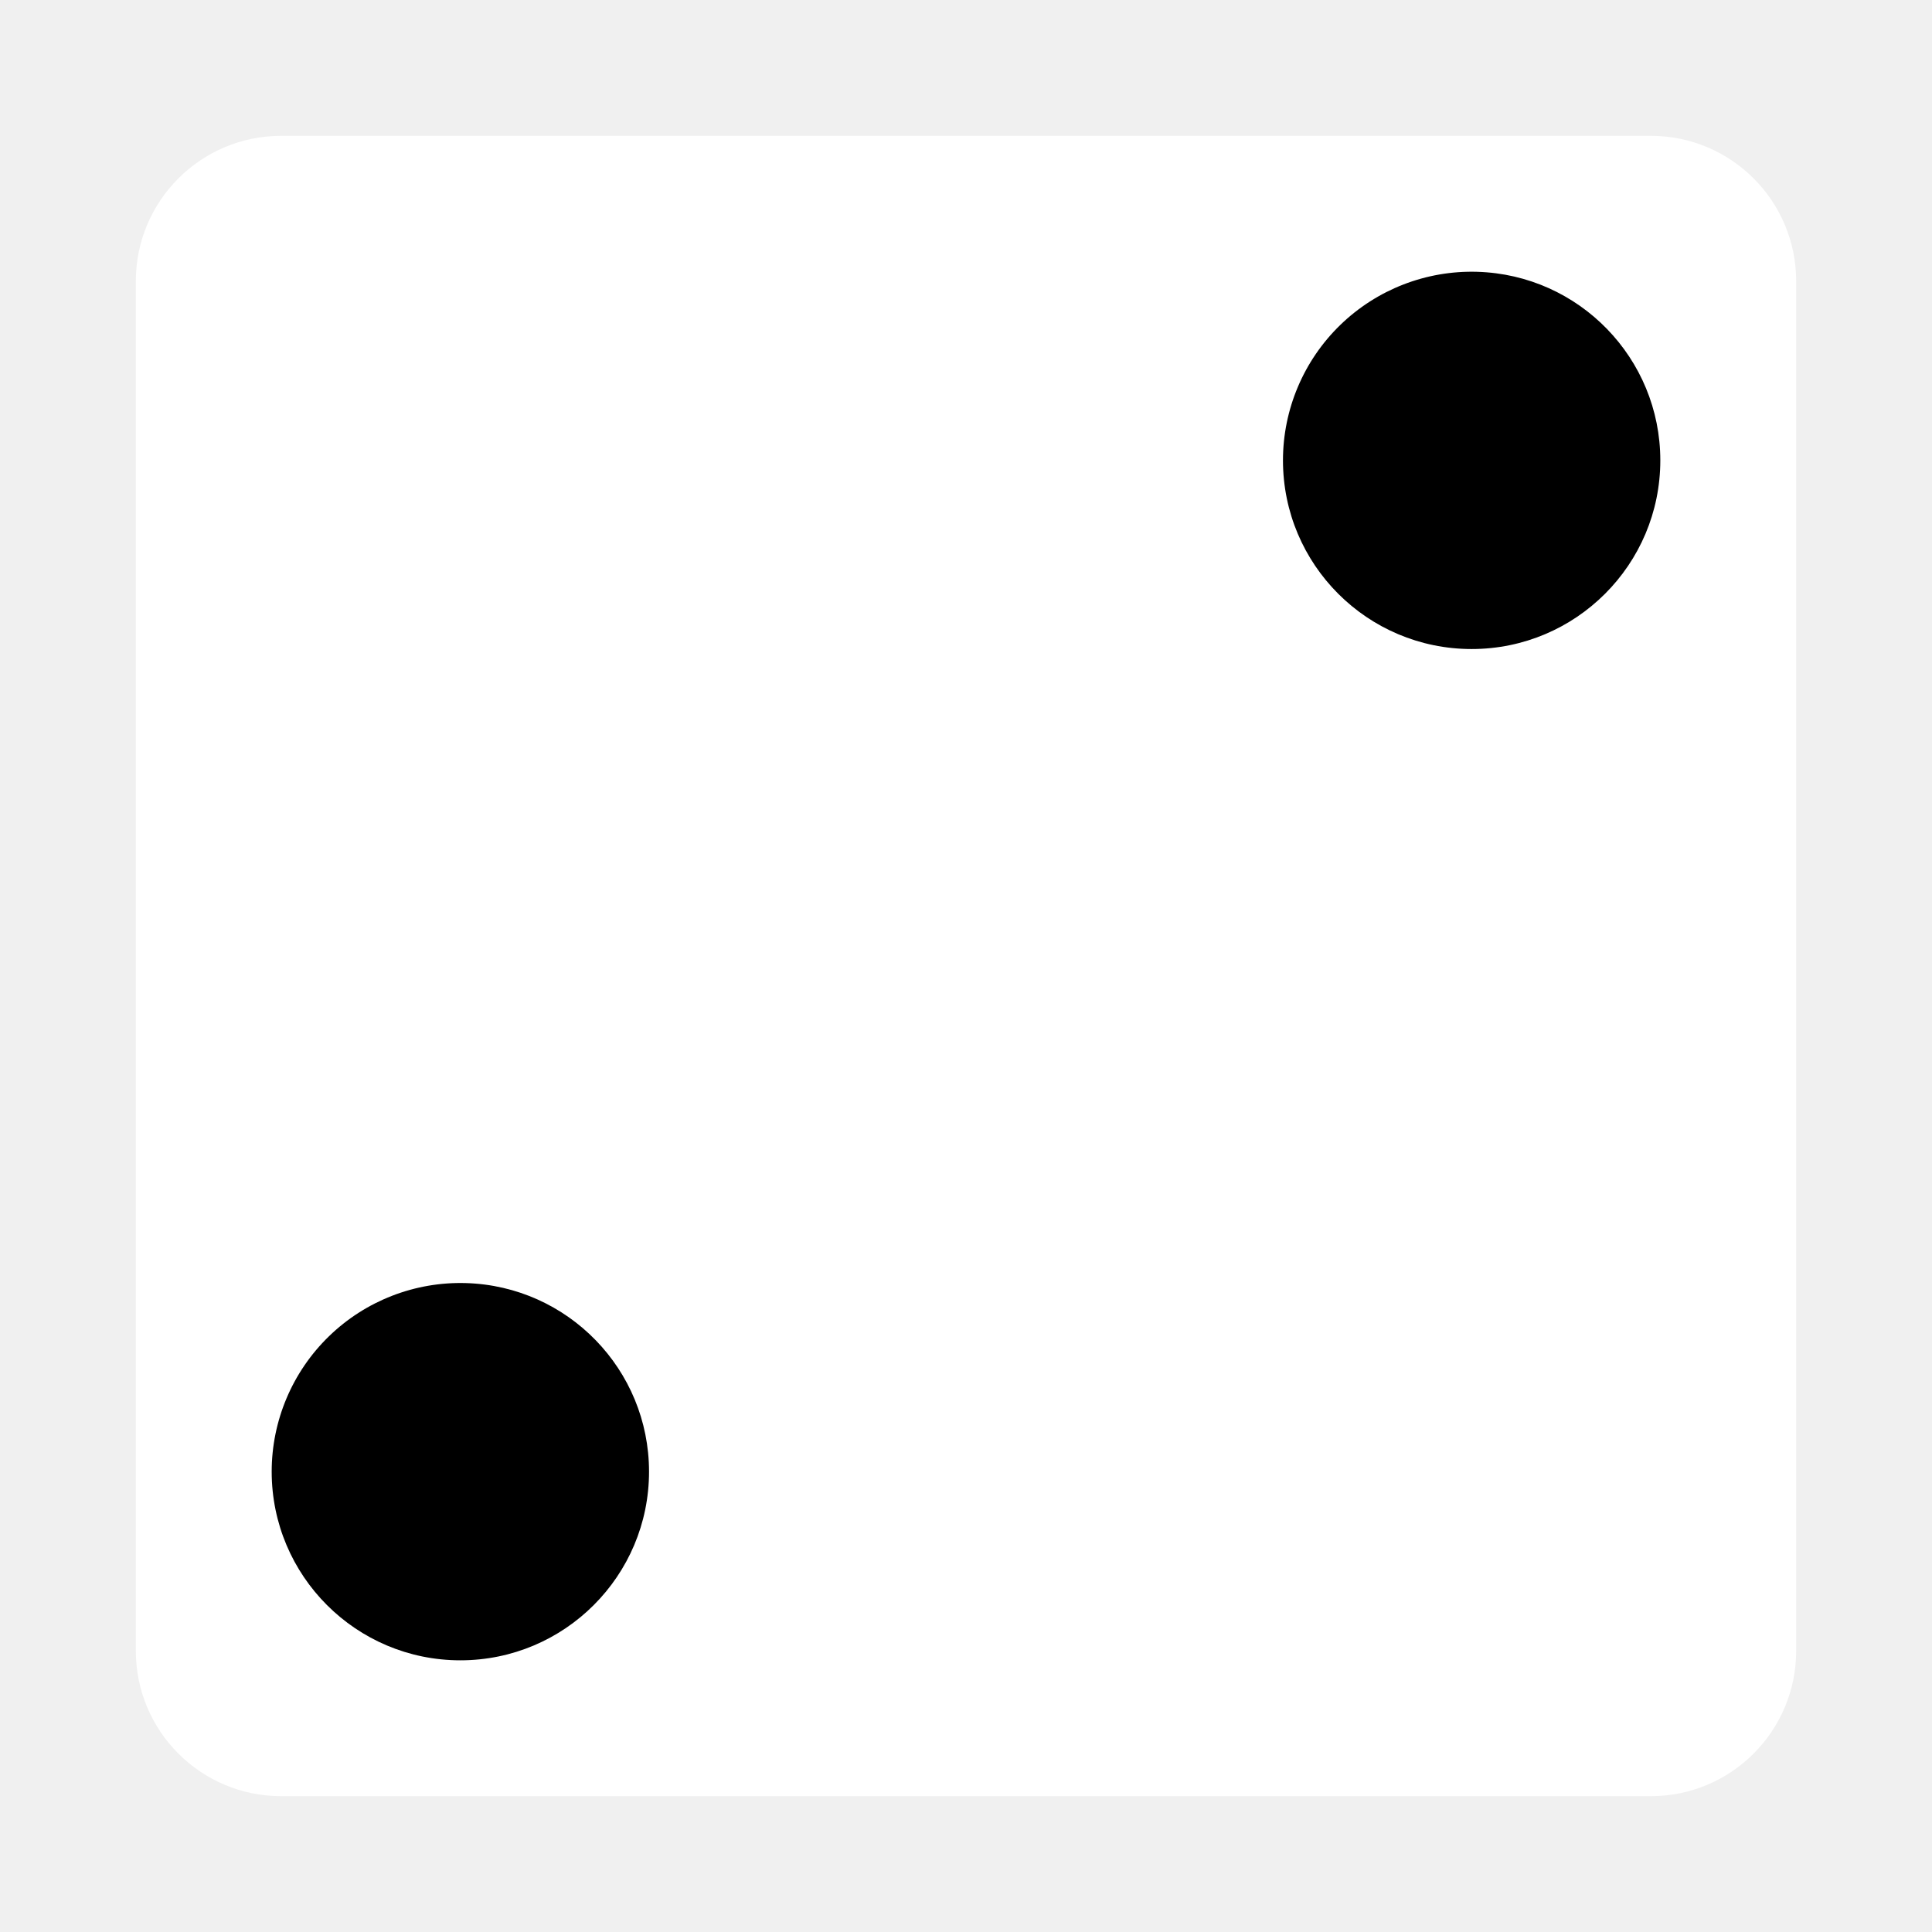
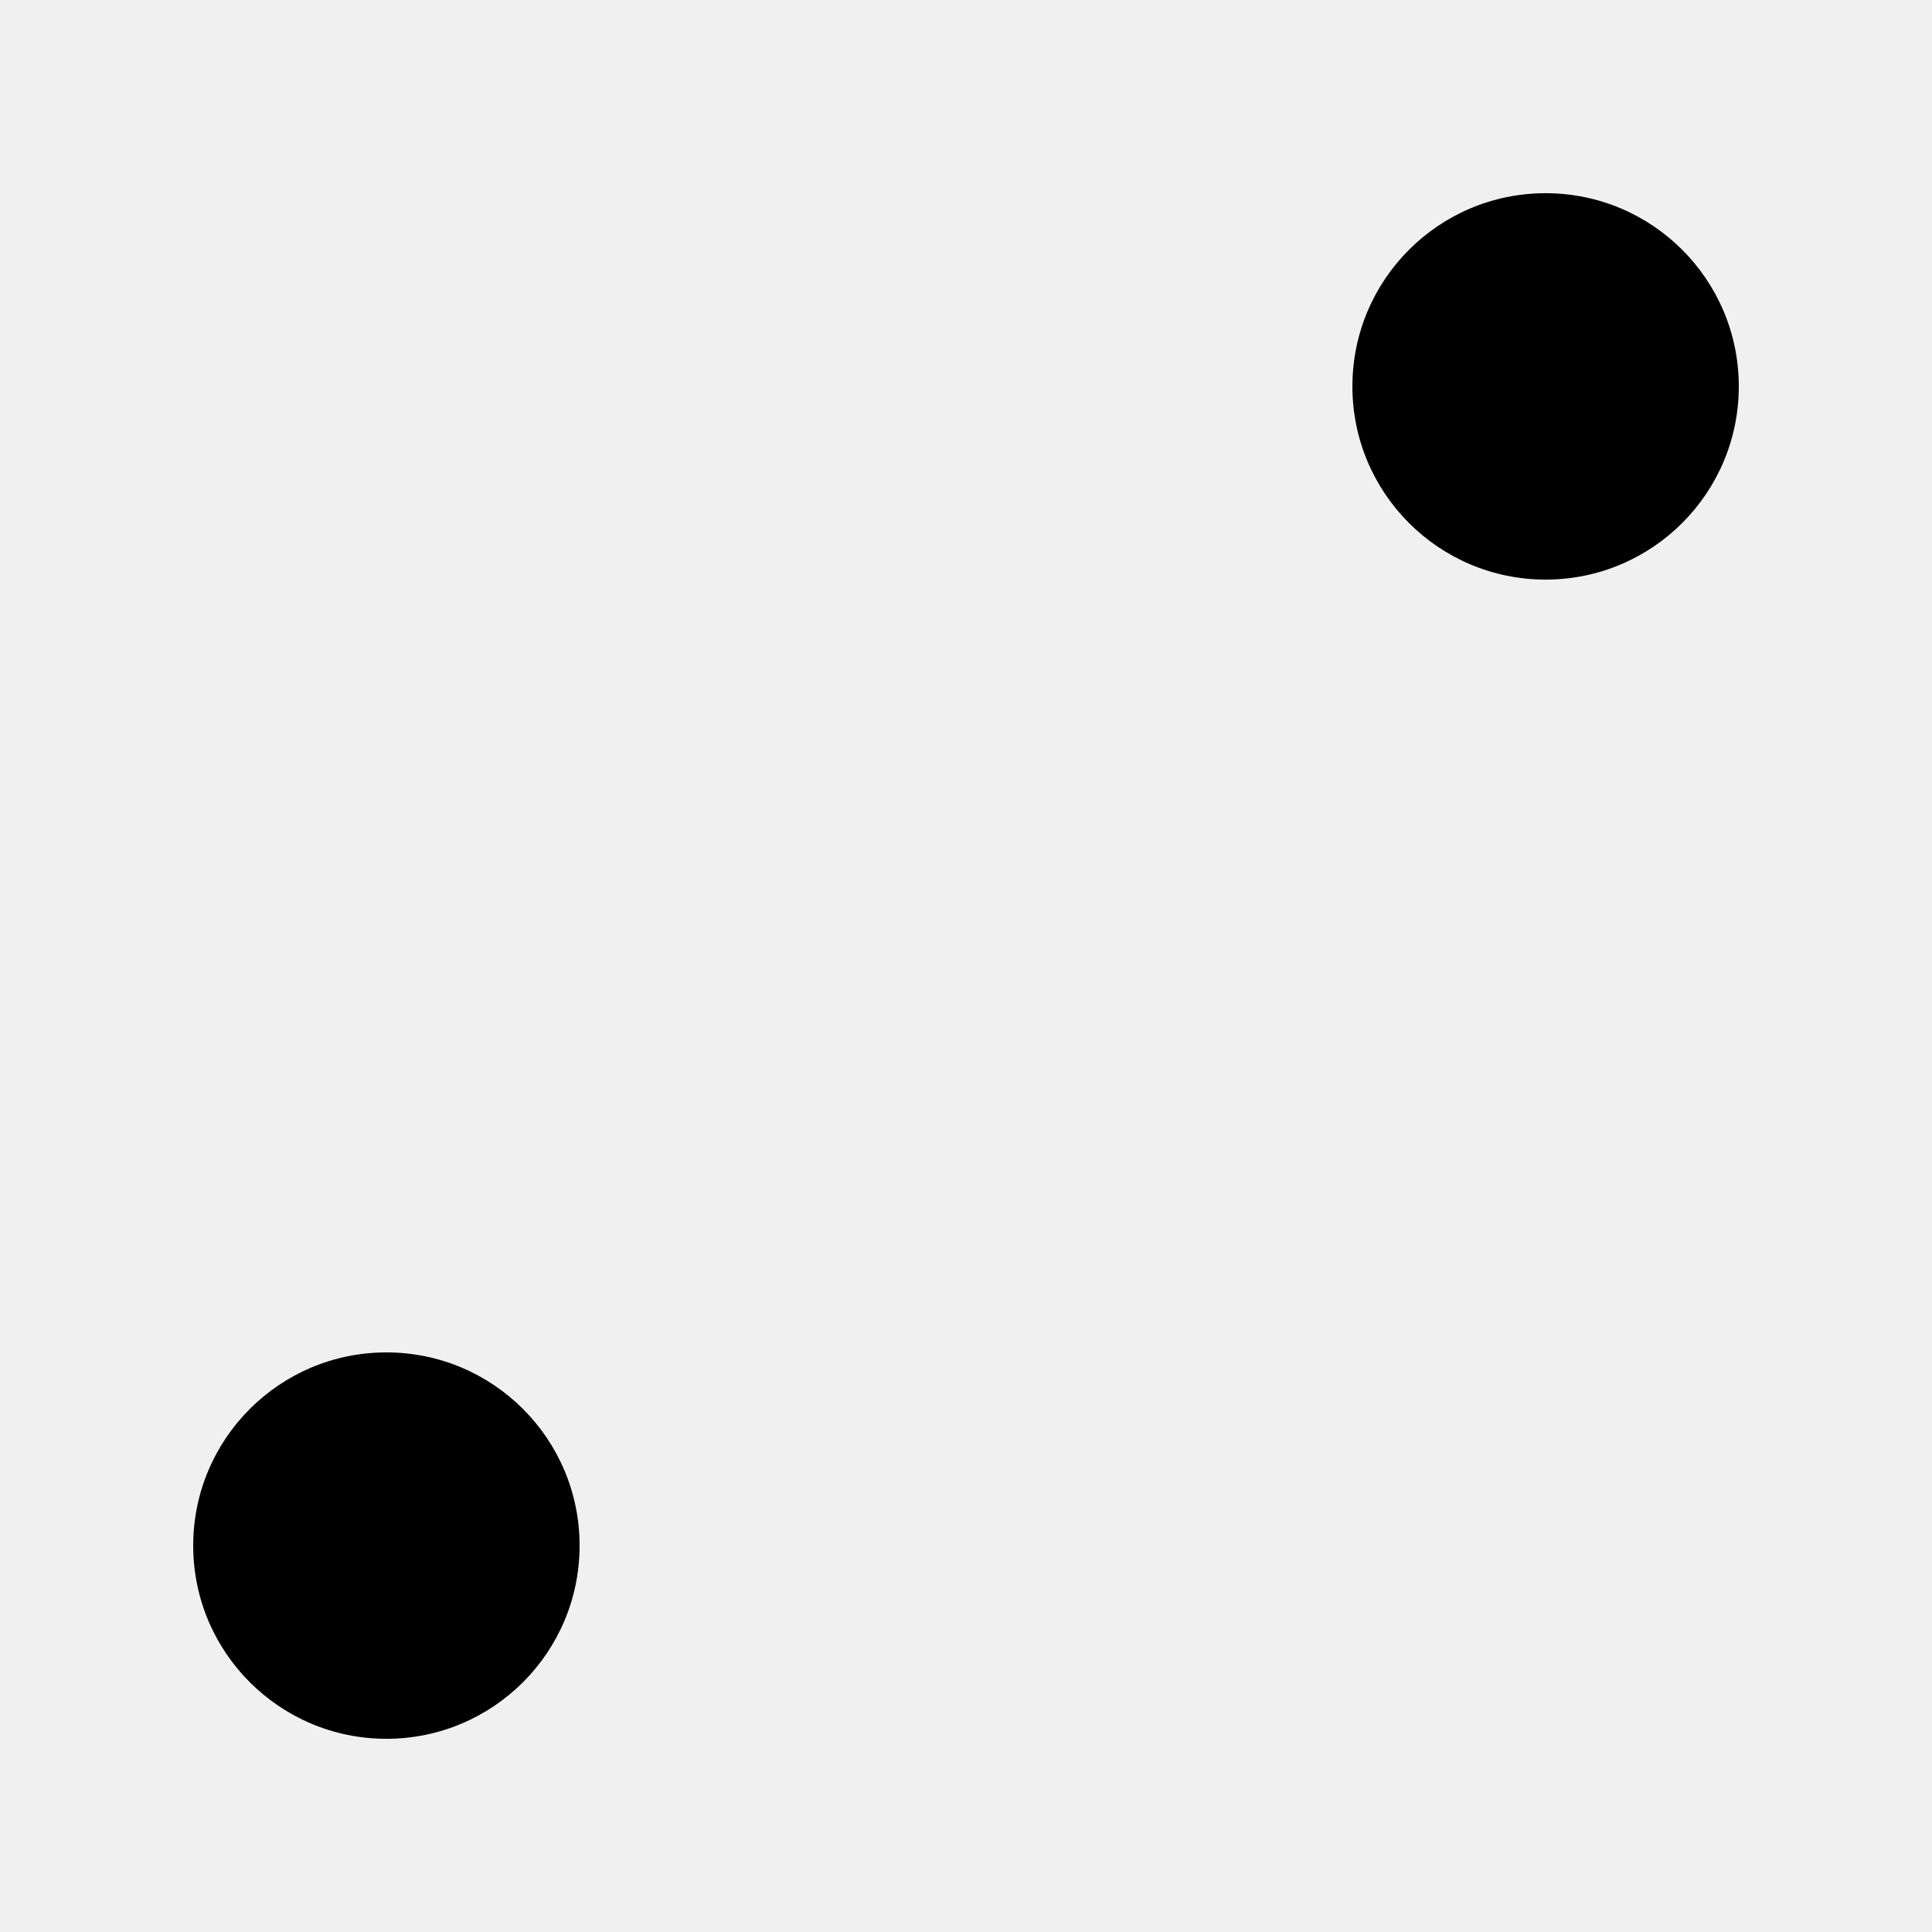
- <svg xmlns="http://www.w3.org/2000/svg" viewBox="0 0 512 512" style="height: 512px; width: 512px;">
-   <path d="M50 50h412v412H50z" fill="#000" fill-opacity="1" stroke="#ffffff" stroke-opacity="0" stroke-width="50" />
-   <g class="" transform="translate(0,0)" style="">
-     <path d="M74.5 36A38.5 38.5 0 0 0 36 74.5v363A38.5 38.5 0 0 0 74.5 476h363a38.5 38.5 0 0 0 38.5-38.5v-363A38.5 38.5 0 0 0 437.5 36h-363zm316.97 36.03A50 50 0 0 1 440 122a50 50 0 0 1-100 0 50 50 0 0 1 51.47-49.97zm-268 268A50 50 0 0 1 172 390a50 50 0 0 1-100 0 50 50 0 0 1 51.47-49.97z" fill="#fff" fill-opacity="1" />
-   </g>
+ <svg xmlns="http://www.w3.org/2000/svg" width="500" height="500" version="1.1">
+   <circle id="LeftTop" r="50" fill="black" cx="100" cy="100" fill-opacity="0" />
+   <circle id="LeftCenter" r="50" fill="black" cx="100" cy="250" fill-opacity="0" />
+   <circle id="LeftBottom" r="50" fill="black" cx="100" cy="400" fill-opacity="1" />
+   <circle id="CenterTop" r="50" fill="black" cx="250" cy="100" fill-opacity="0" />
+   <circle id="CenterCenter" r="50" fill="black" cx="250" cy="250" fill-opacity="0" />
+   <circle id="CenterBottom" r="50" fill="black" cx="250" cy="400" fill-opacity="0" />
+   <circle id="RightTop" r="50" fill="black" cx="400" cy="100" fill-opacity="1" />
+   <circle id="RightCenter" r="50" fill="black" cx="400" cy="250" fill-opacity="0" />
+   <circle id="RightBottom" r="50" fill="black" cx="400" cy="400" fill-opacity="0" />
</svg>
